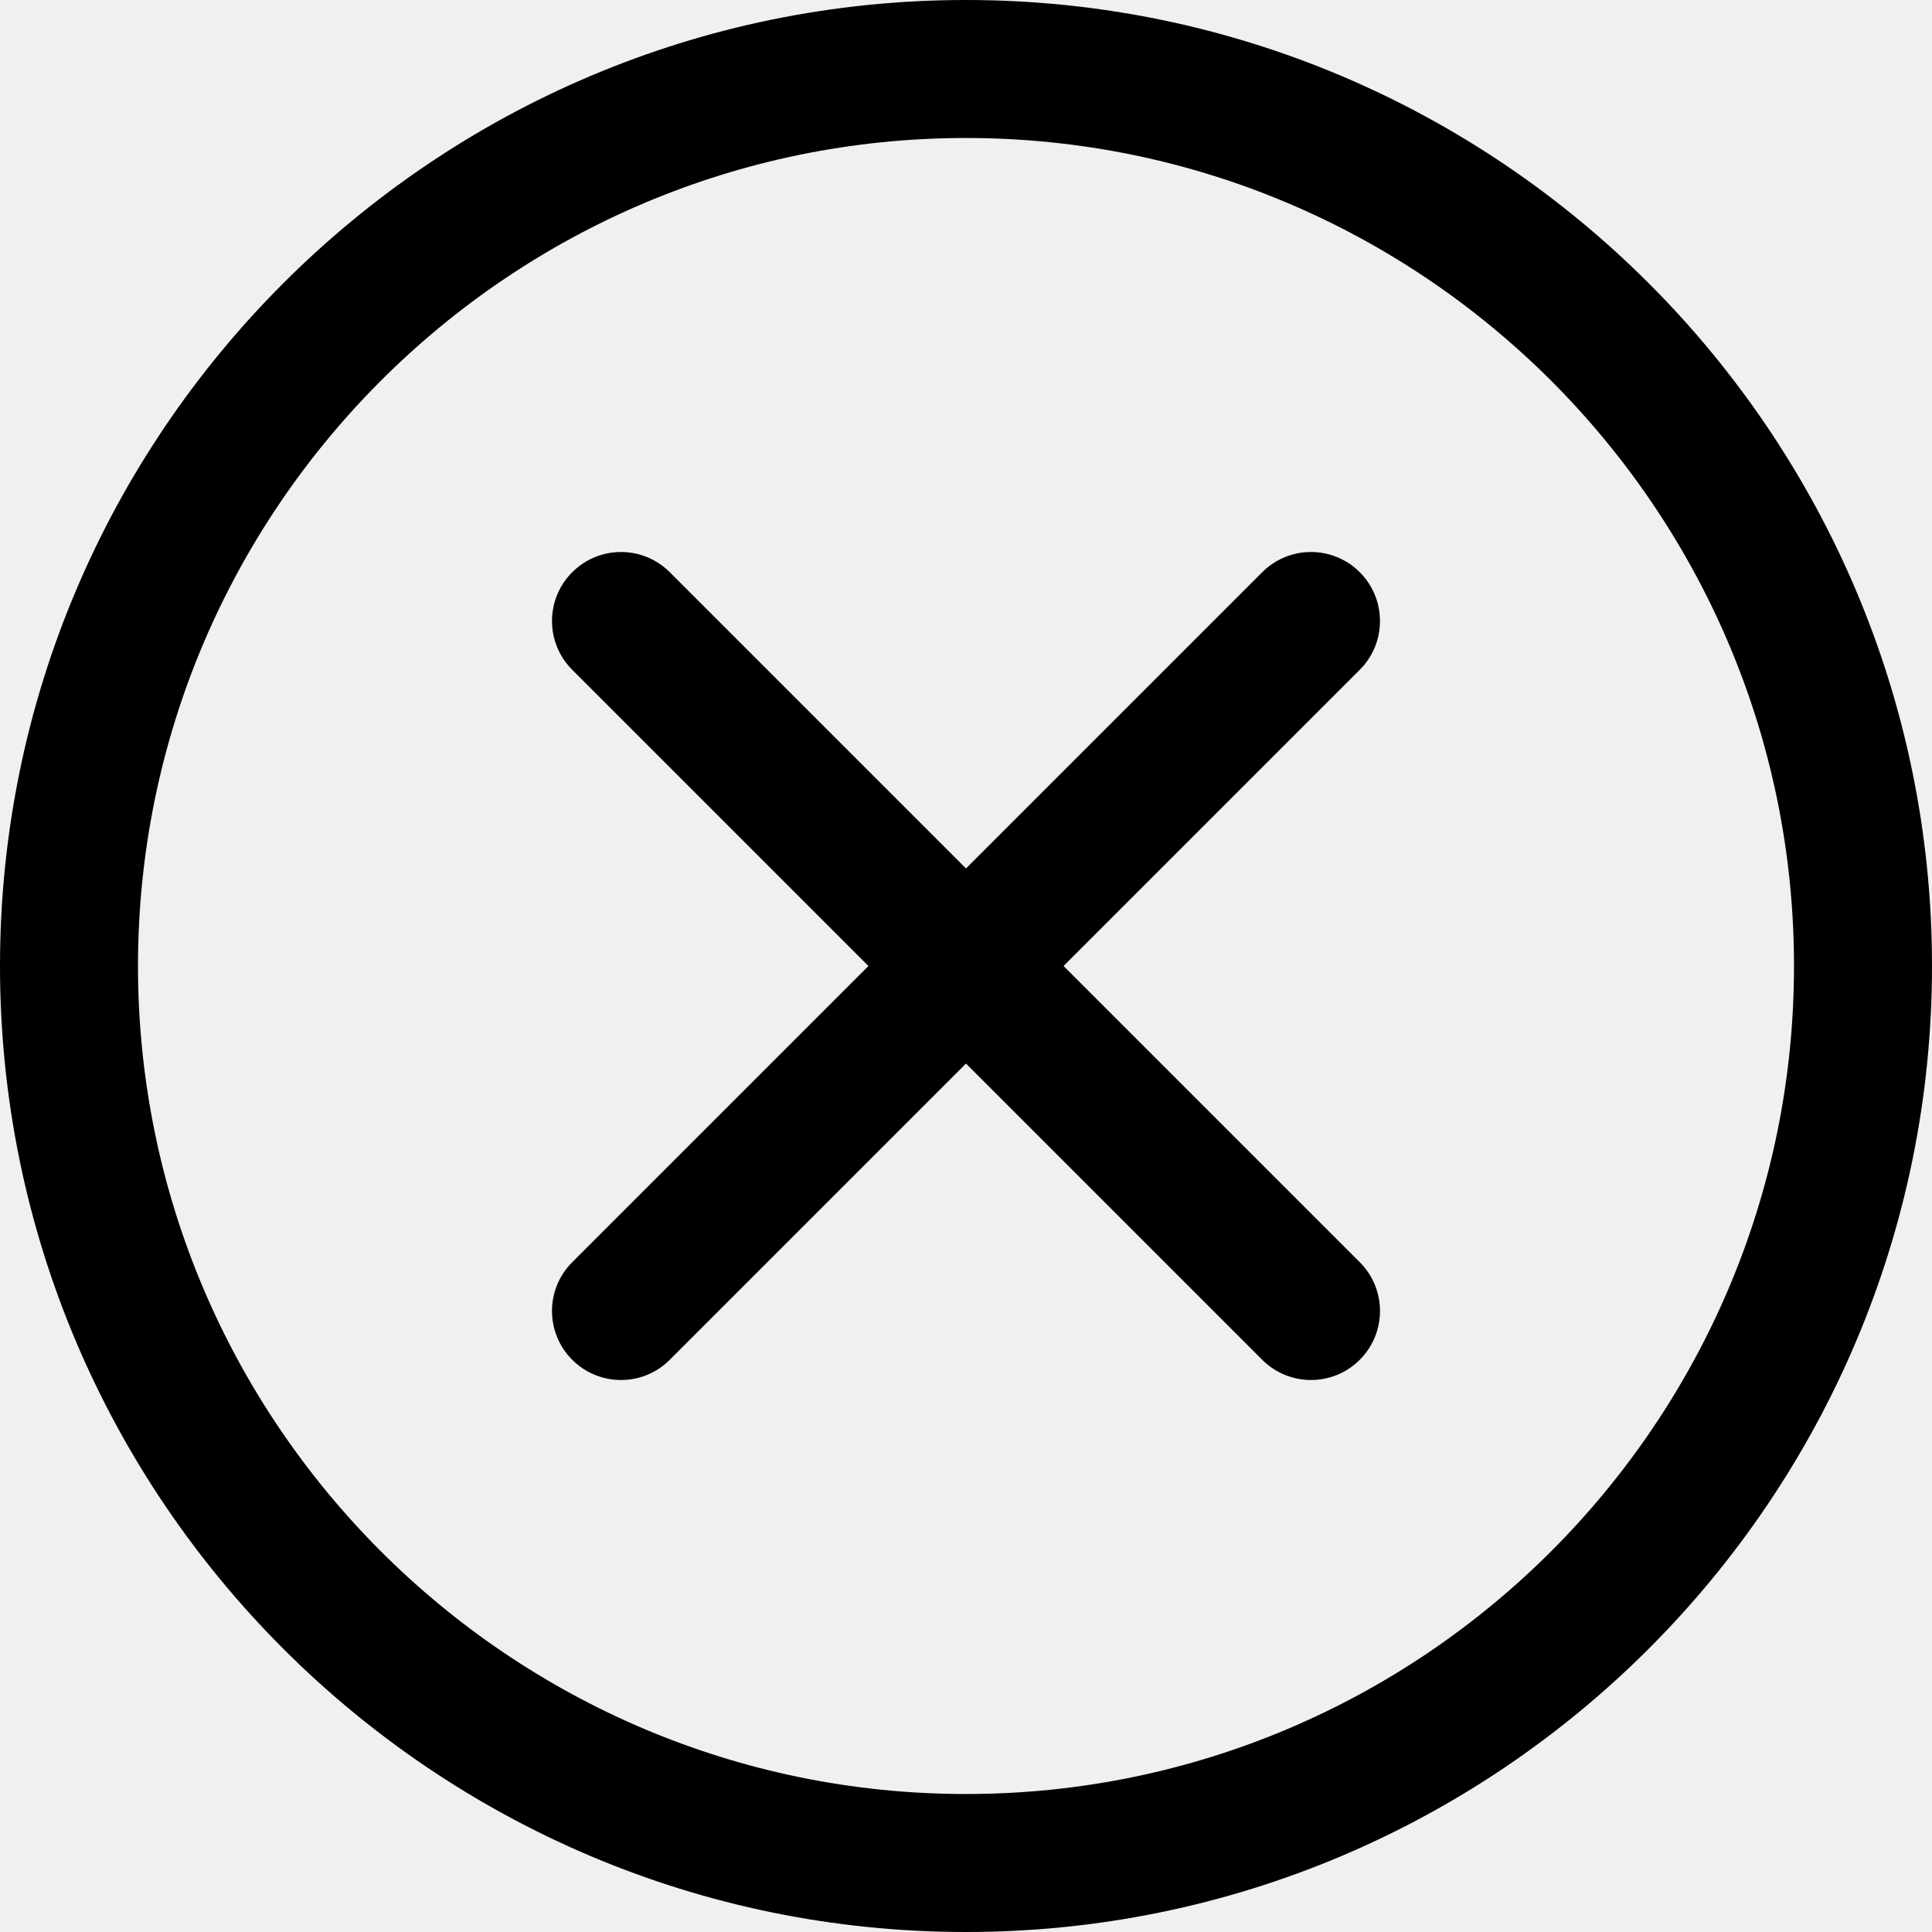
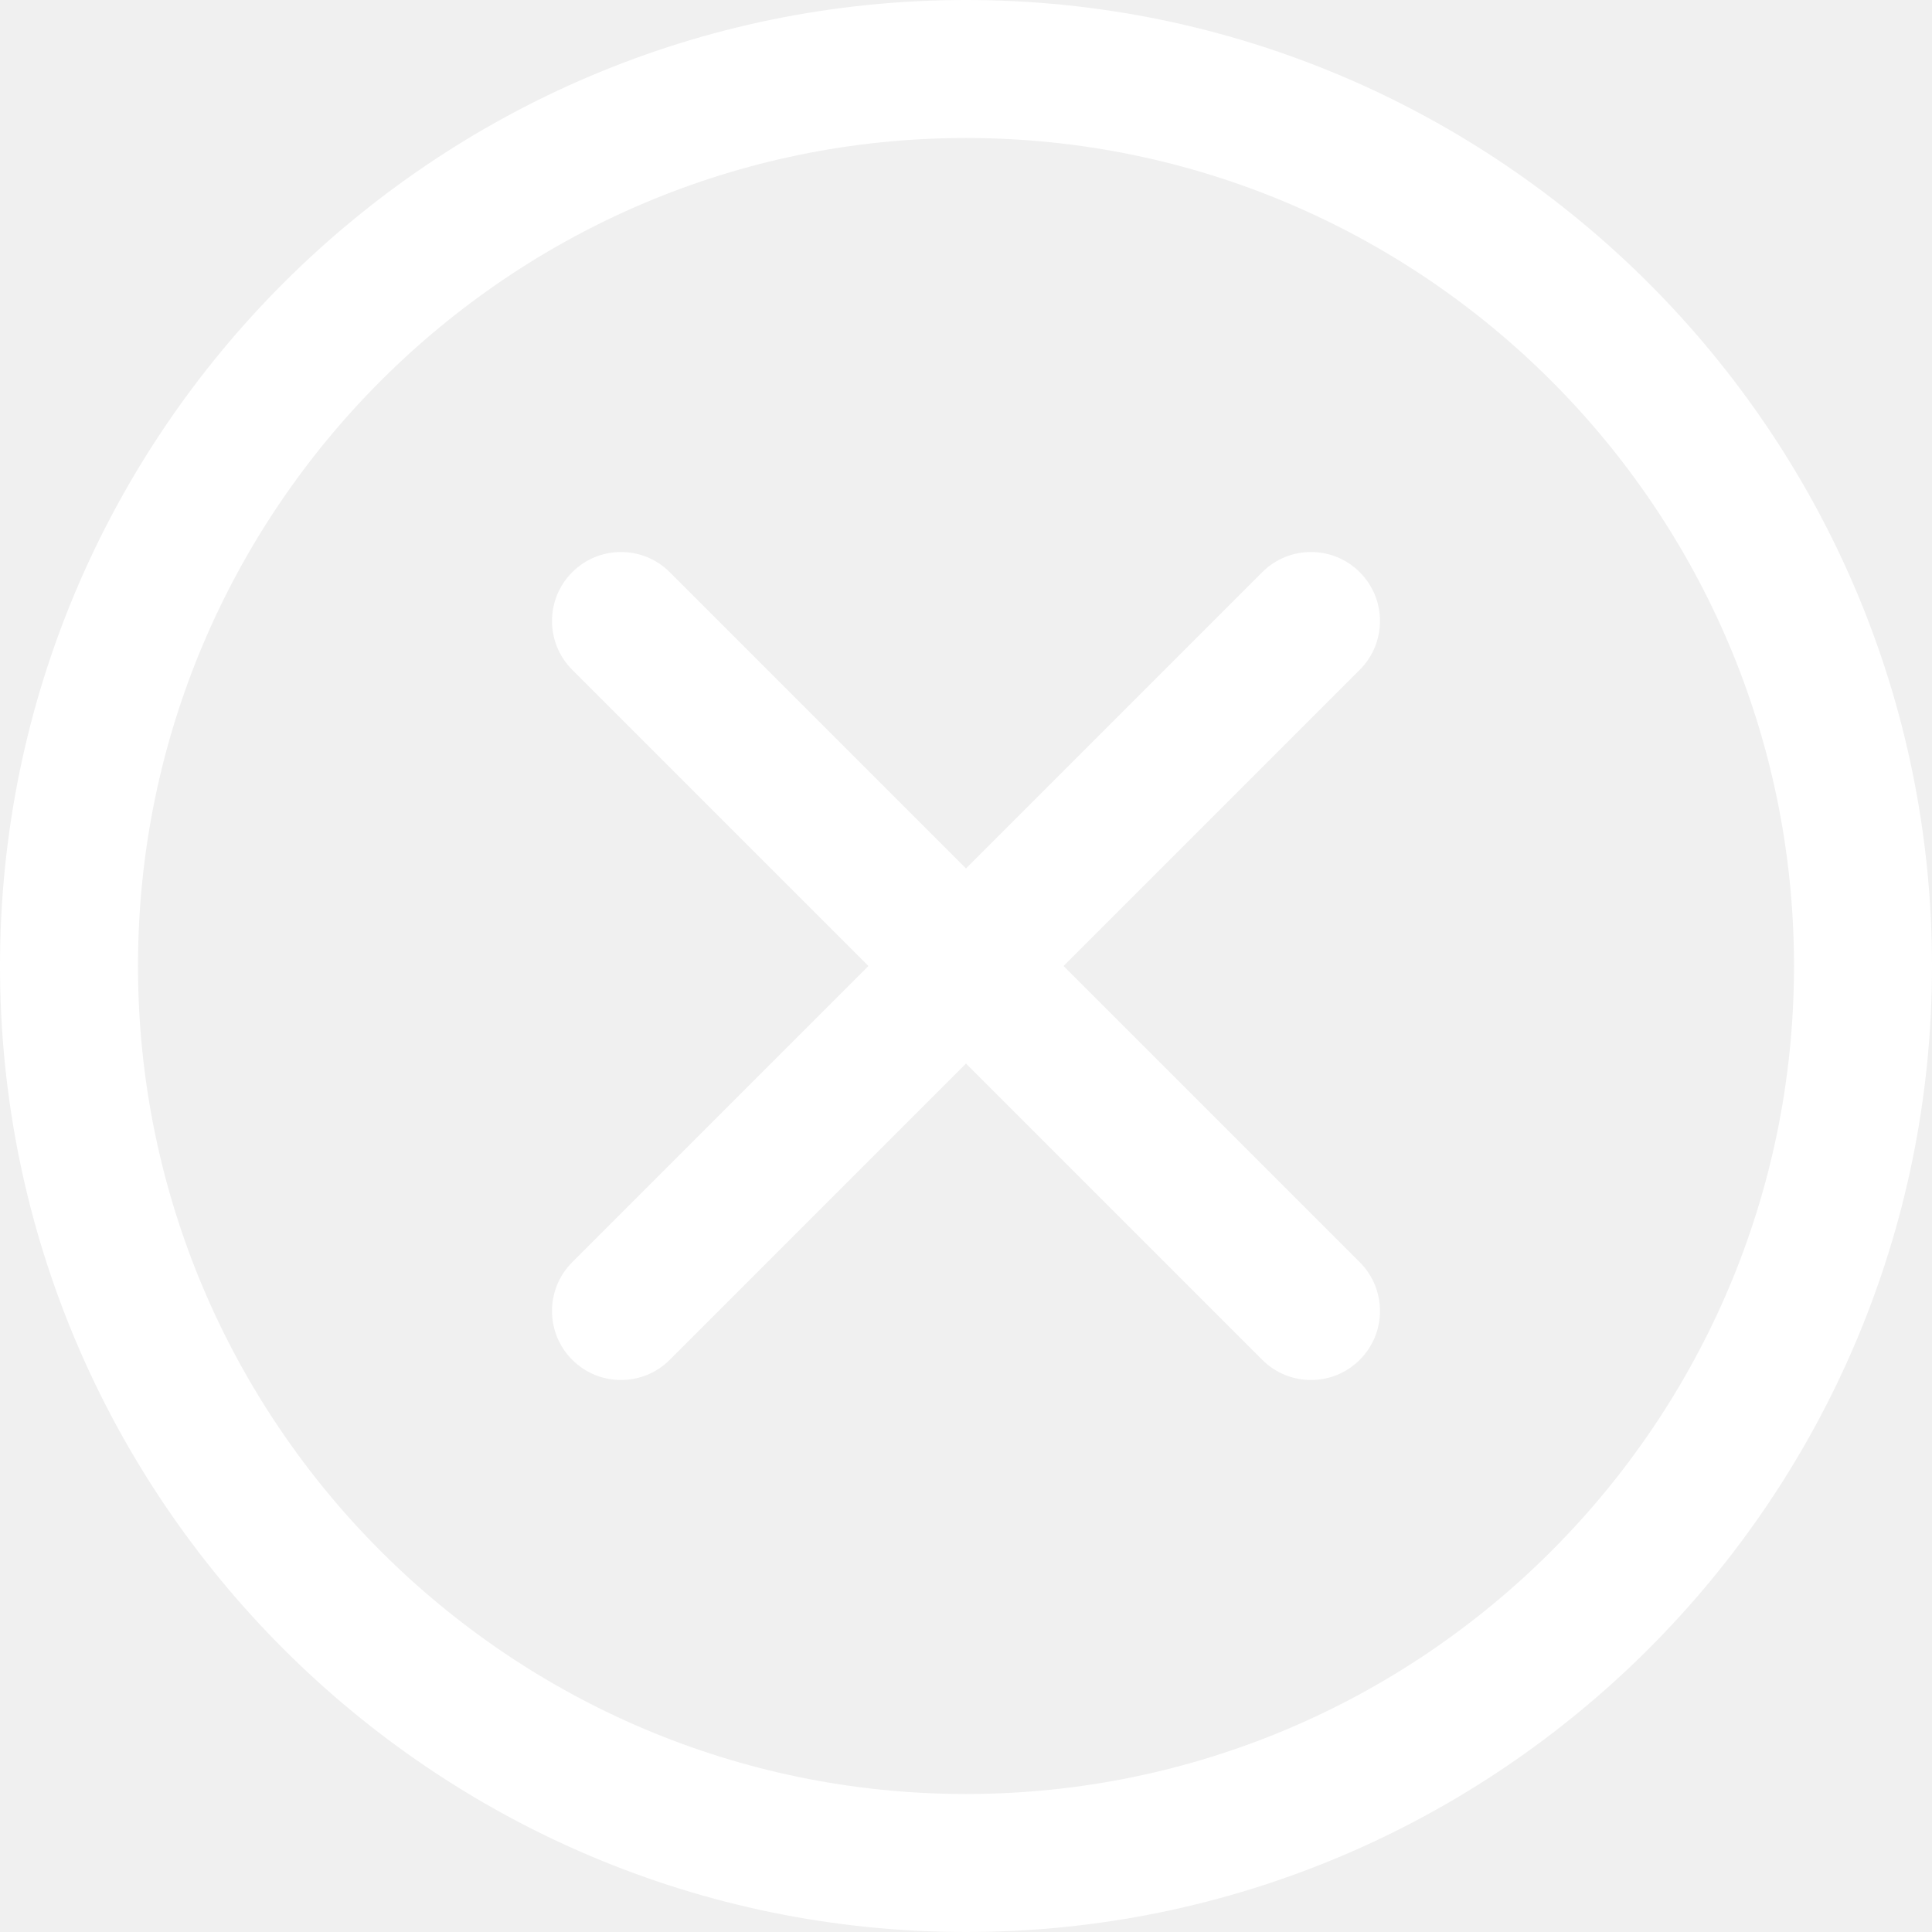
<svg xmlns="http://www.w3.org/2000/svg" height="512pt" viewBox="0 0 512 512" width="512pt">
-   <path d="m256 512c-141.16 0-256-114.84-256-256s114.84-256 256-256 256 114.84 256 256-114.84 256-256 256zm0-475.43c-120.992 0-219.43 98.438-219.43 219.43s98.438 219.43 219.43 219.43 219.43-98.438 219.43-219.43-98.438-219.43-219.43-219.43zm0 0" />
-   <path d="m347.43 365.715c-4.68 0-9.359-1.785-12.93-5.359l-182.855-182.855c-7.145-7.145-7.145-18.715 0-25.855 7.141-7.141 18.715-7.145 25.855 0l182.855 182.855c7.145 7.145 7.145 18.715 0 25.855-3.57 3.574-8.246 5.359-12.926 5.359zm0 0" />
-   <path d="m164.57 365.715c-4.68 0-9.355-1.785-12.926-5.359-7.145-7.141-7.145-18.715 0-25.855l182.855-182.855c7.145-7.145 18.715-7.145 25.855 0 7.141 7.141 7.145 18.715 0 25.855l-182.855 182.855c-3.57 3.574-8.25 5.359-12.93 5.359zm0 0" />
+   <path fill="white" d="m256 512c-141.16 0-256-114.84-256-256s114.84-256 256-256 256 114.84 256 256-114.84 256-256 256zm0-475.43c-120.992 0-219.43 98.438-219.43 219.43s98.438 219.43 219.43 219.43 219.43-98.438 219.43-219.43-98.438-219.43-219.43-219.43zm0 0" />
+   <path fill="white" d="m347.43 365.715c-4.68 0-9.359-1.785-12.93-5.359l-182.855-182.855c-7.145-7.145-7.145-18.715 0-25.855 7.141-7.141 18.715-7.145 25.855 0l182.855 182.855c7.145 7.145 7.145 18.715 0 25.855-3.57 3.574-8.246 5.359-12.926 5.359zm0 0" />
+   <path fill="white" d="m164.57 365.715c-4.68 0-9.355-1.785-12.926-5.359-7.145-7.141-7.145-18.715 0-25.855l182.855-182.855c7.145-7.145 18.715-7.145 25.855 0 7.141 7.141 7.145 18.715 0 25.855l-182.855 182.855c-3.57 3.574-8.25 5.359-12.93 5.359zm0 0" />
</svg>
